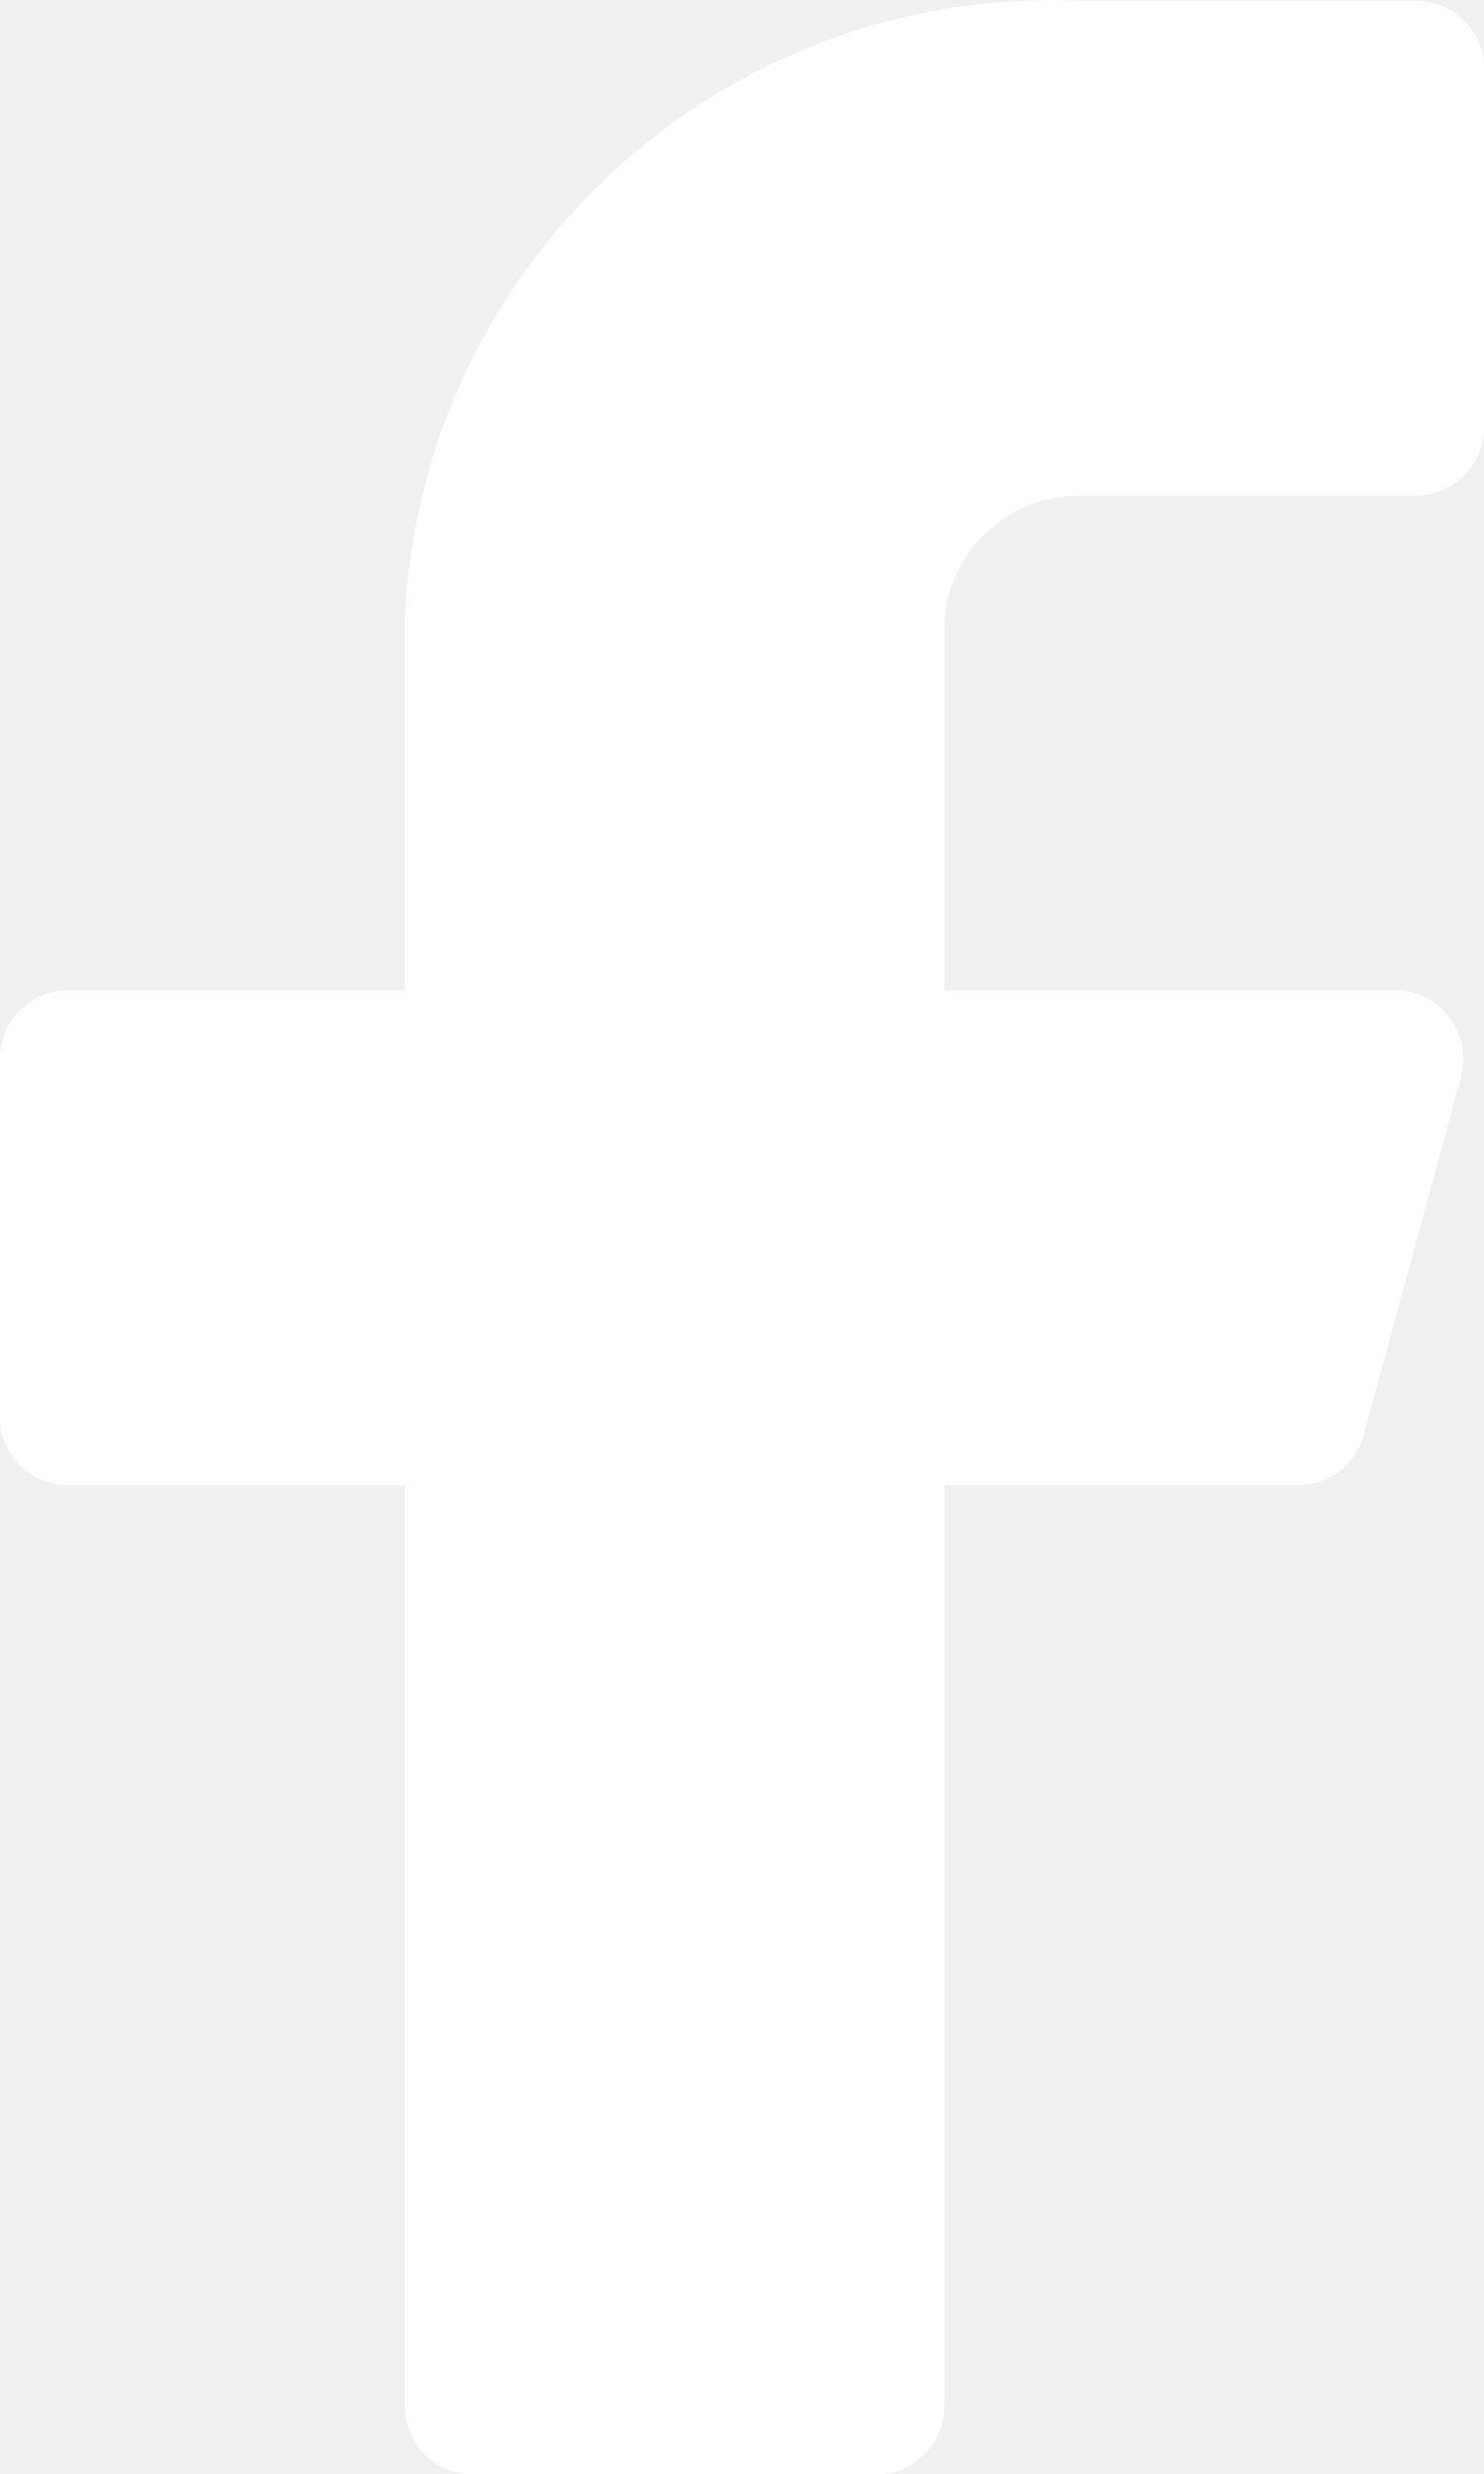
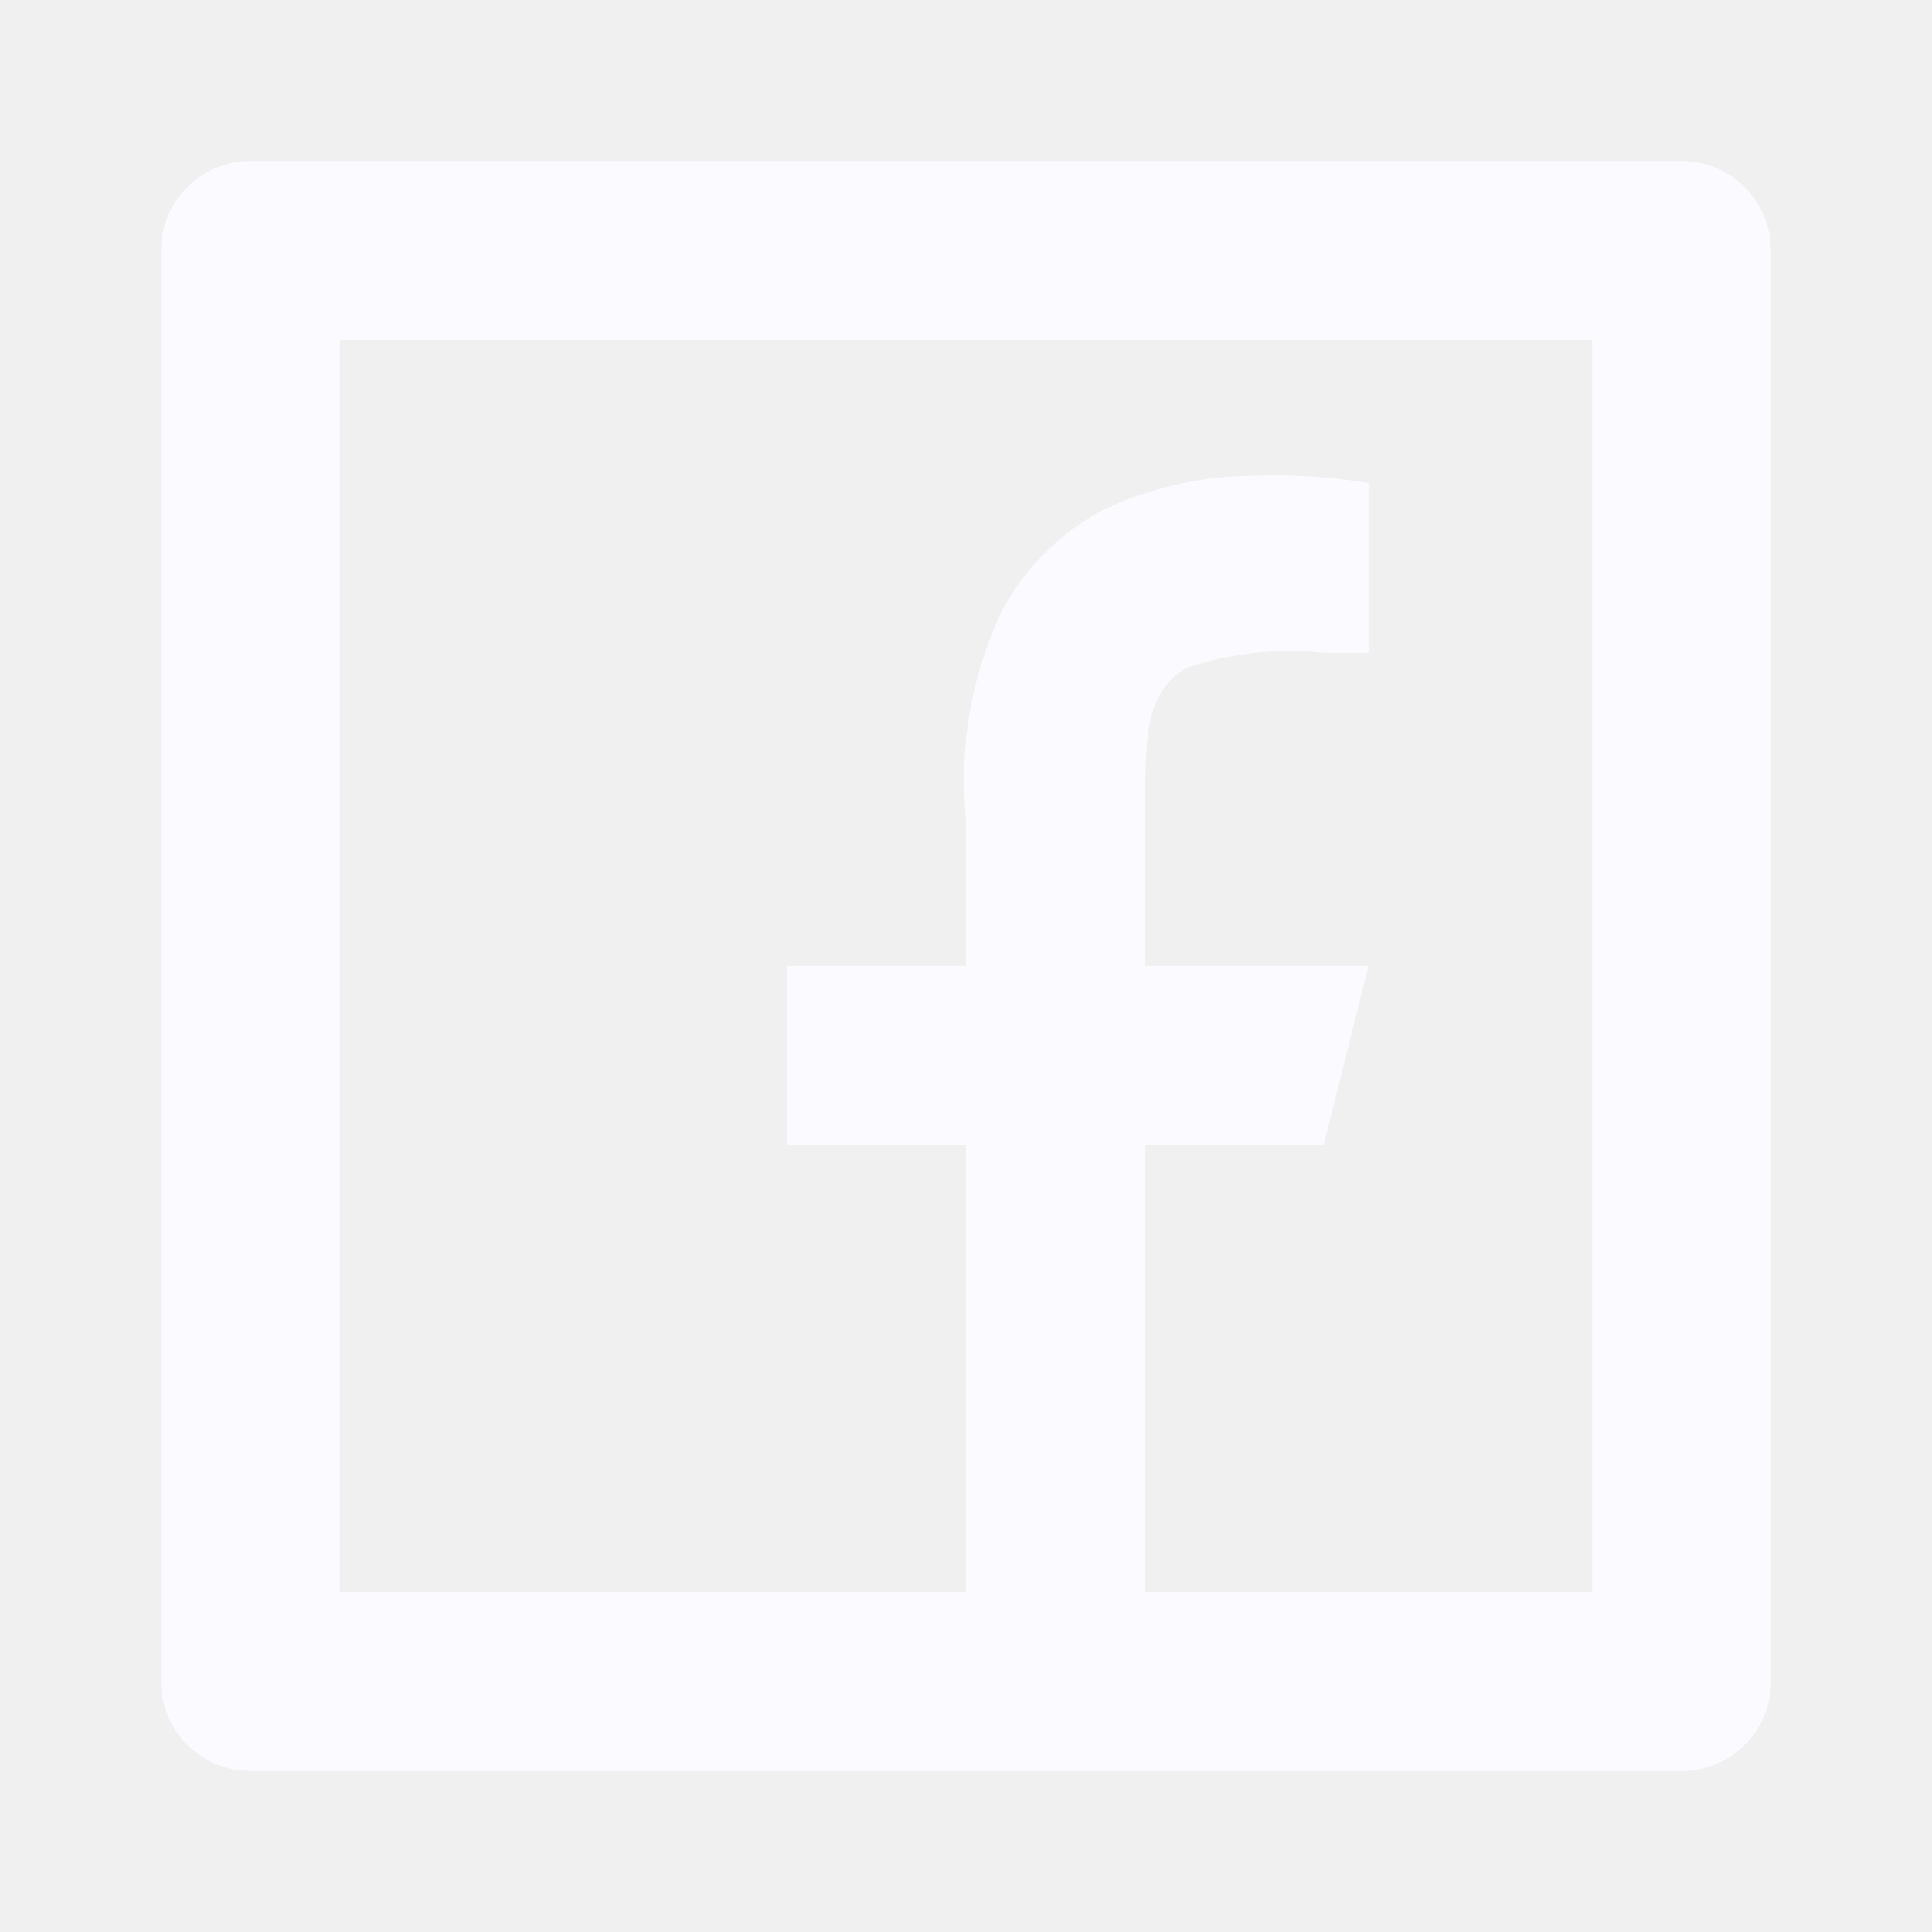
- <svg xmlns="http://www.w3.org/2000/svg" width="12" height="20" viewBox="0 0 12 20">
-   <g id="Layer_2" data-name="Layer 2" transform="translate(-6 -2.994)">
-     <path id="facebook" d="M18,3.556A.55.55,0,0,0,17.455,3H14.727A5.24,5.24,0,0,0,9.273,8v3H6.545A.55.55,0,0,0,6,11.553v2.888A.55.55,0,0,0,6.545,15H9.273v7.442a.55.55,0,0,0,.545.555h3.273a.55.55,0,0,0,.545-.555V15h2.858a.547.547,0,0,0,.535-.411l.785-2.888a.563.563,0,0,0-.093-.481A.542.542,0,0,0,17.291,11H13.636V8a1.1,1.1,0,0,1,1.091-1h2.727A.55.55,0,0,0,18,6.444Z" fill="#fff" />
-   </g>
+ <svg xmlns="http://www.w3.org/2000/svg" id="facebook-box-line" width="24" height="24" viewBox="0 0 24 24">
+   <path id="Path_10315" data-name="Path 10315" d="M0,0H24V24H0Z" fill="none" />
+   <path id="Path_10316" data-name="Path 10316" d="M15.222,20.778h5.556V5.222H5.222V20.778H13V15.222H10.778V13H13V11.162a4.852,4.852,0,0,1,.444-2.568,3.029,3.029,0,0,1,1.262-1.261,4.4,4.4,0,0,1,1.874-.423A7.175,7.175,0,0,1,18,7V9.11h-.557a4.029,4.029,0,0,0-1.691.182.808.808,0,0,0-.349.349c-.133.251-.182.5-.182,1.52V13H18l-.556,2.222H15.222ZM4.111,3H21.889A1.111,1.111,0,0,1,23,4.111V21.889A1.111,1.111,0,0,1,21.889,23H4.111A1.111,1.111,0,0,1,3,21.889V4.111A1.111,1.111,0,0,1,4.111,3Z" transform="translate(-1 -1)" fill="#fbfbff" />
</svg>
